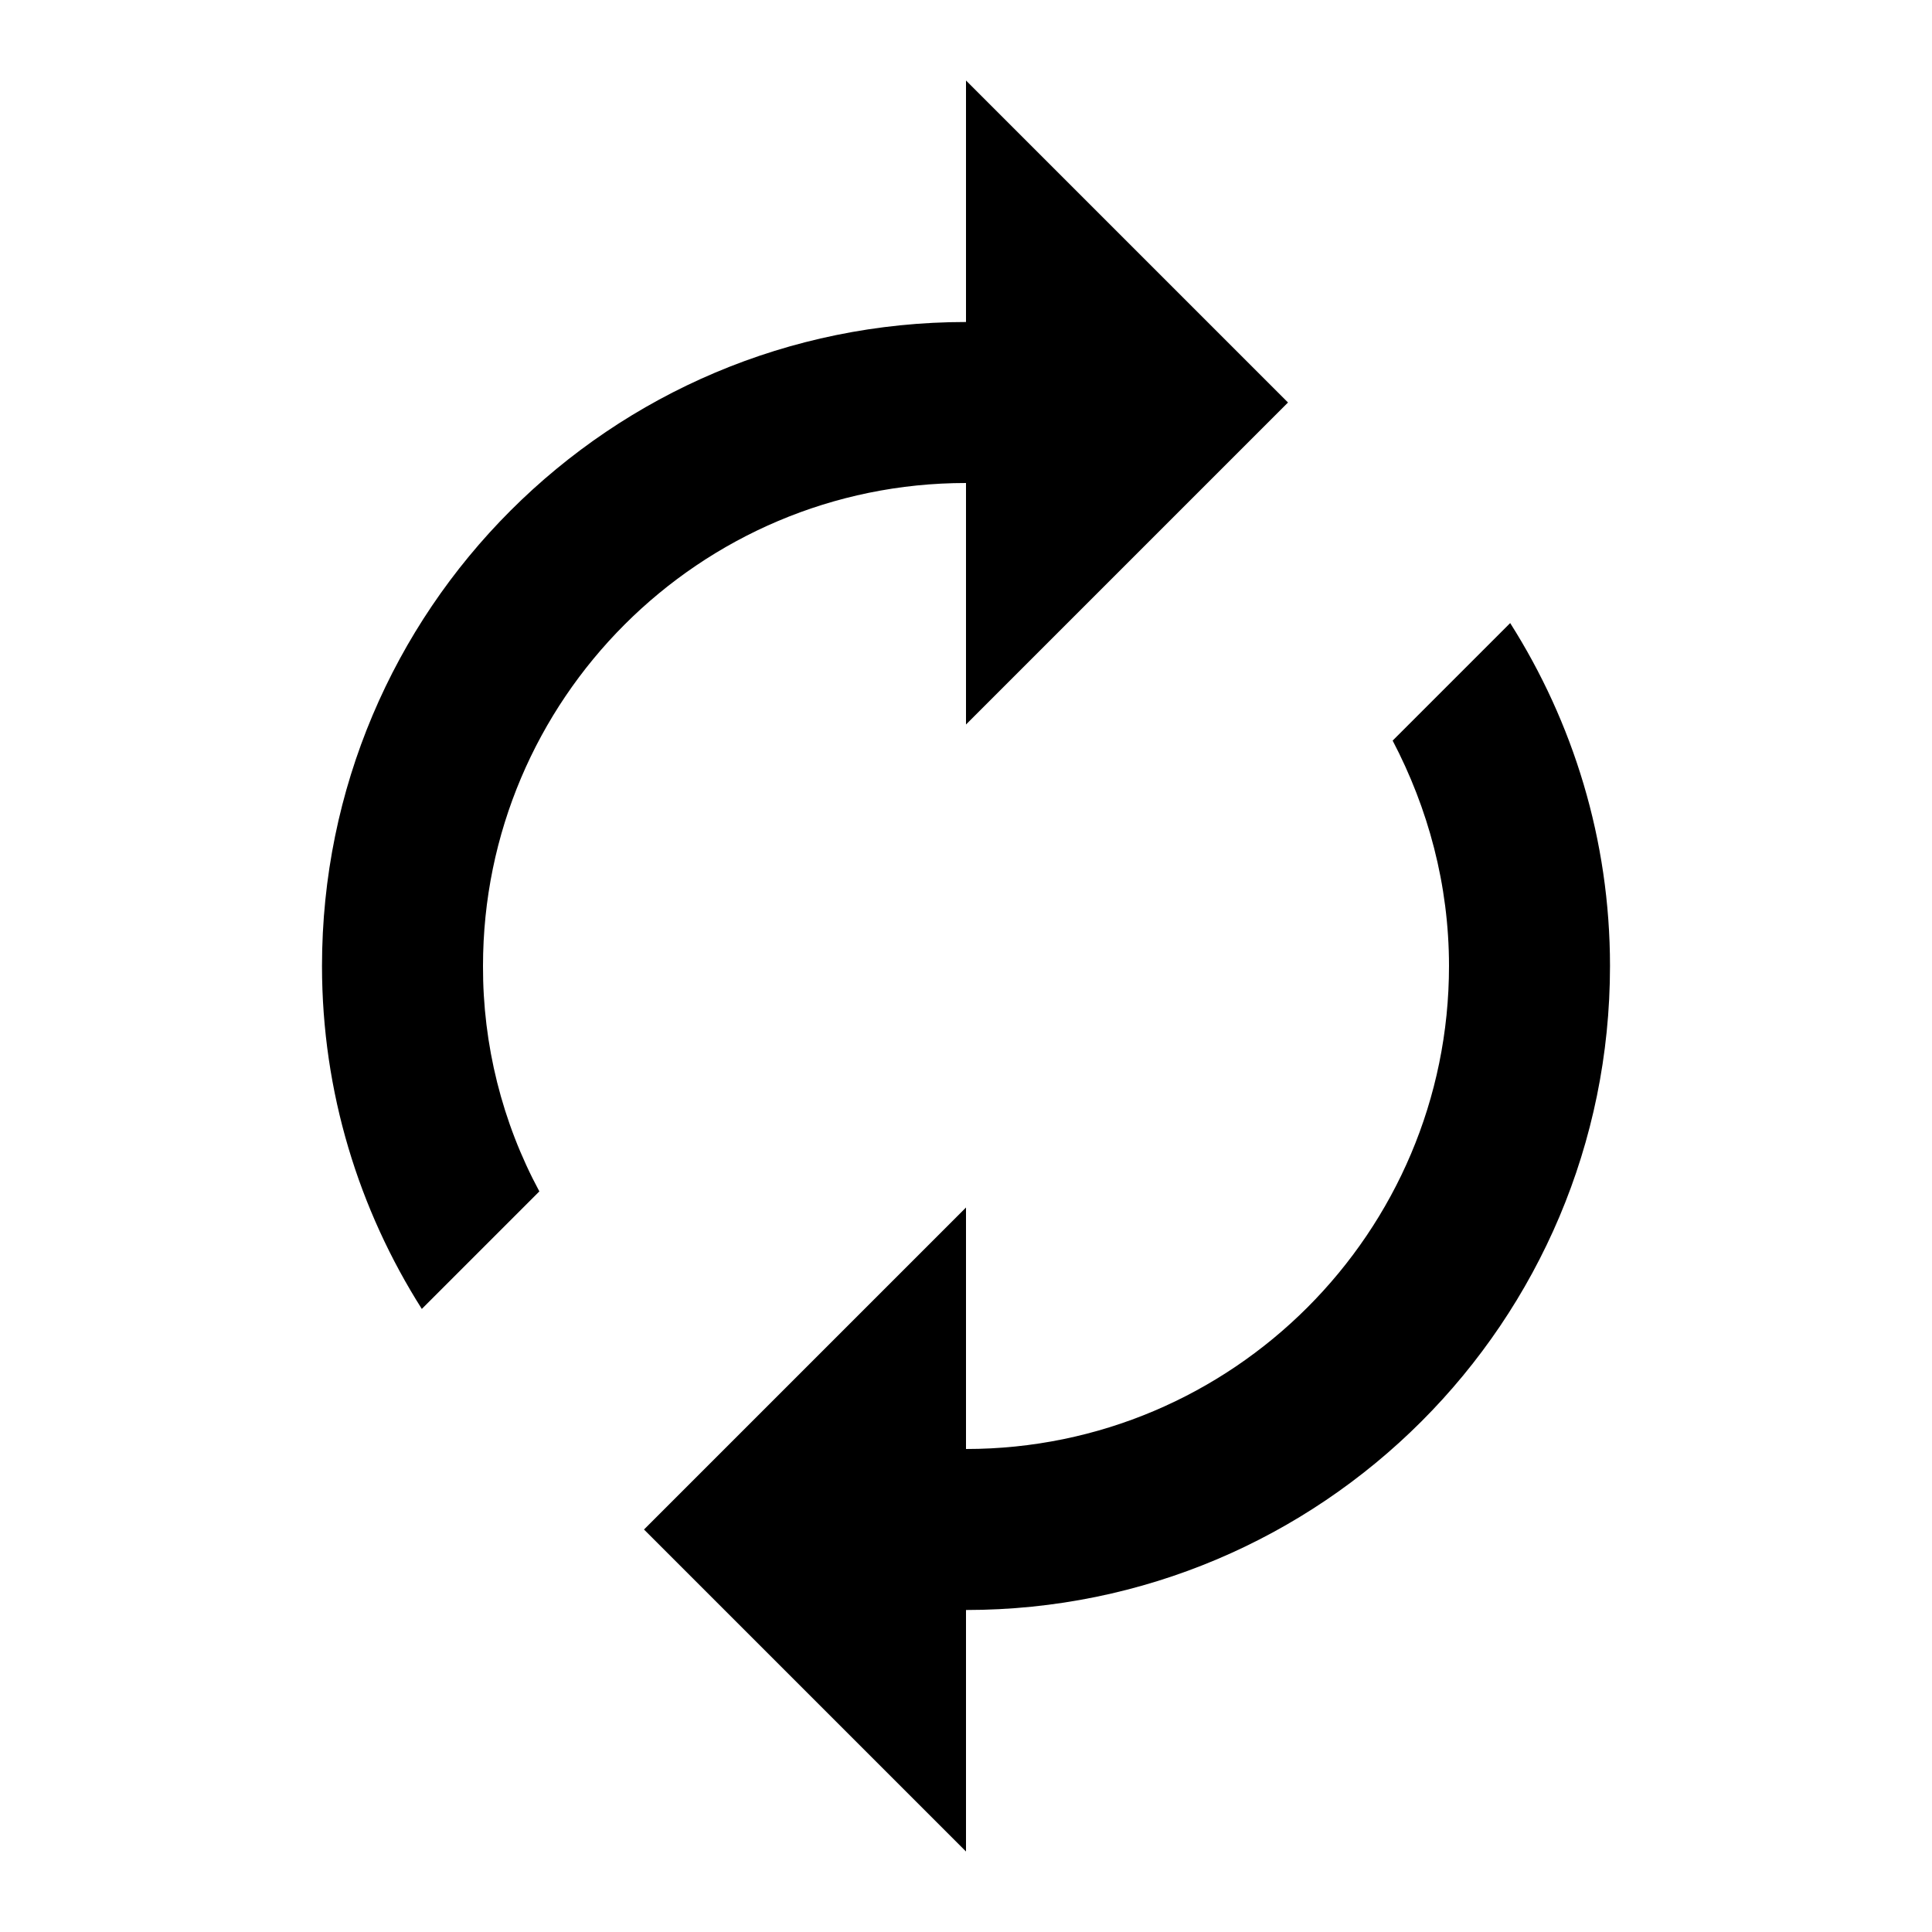
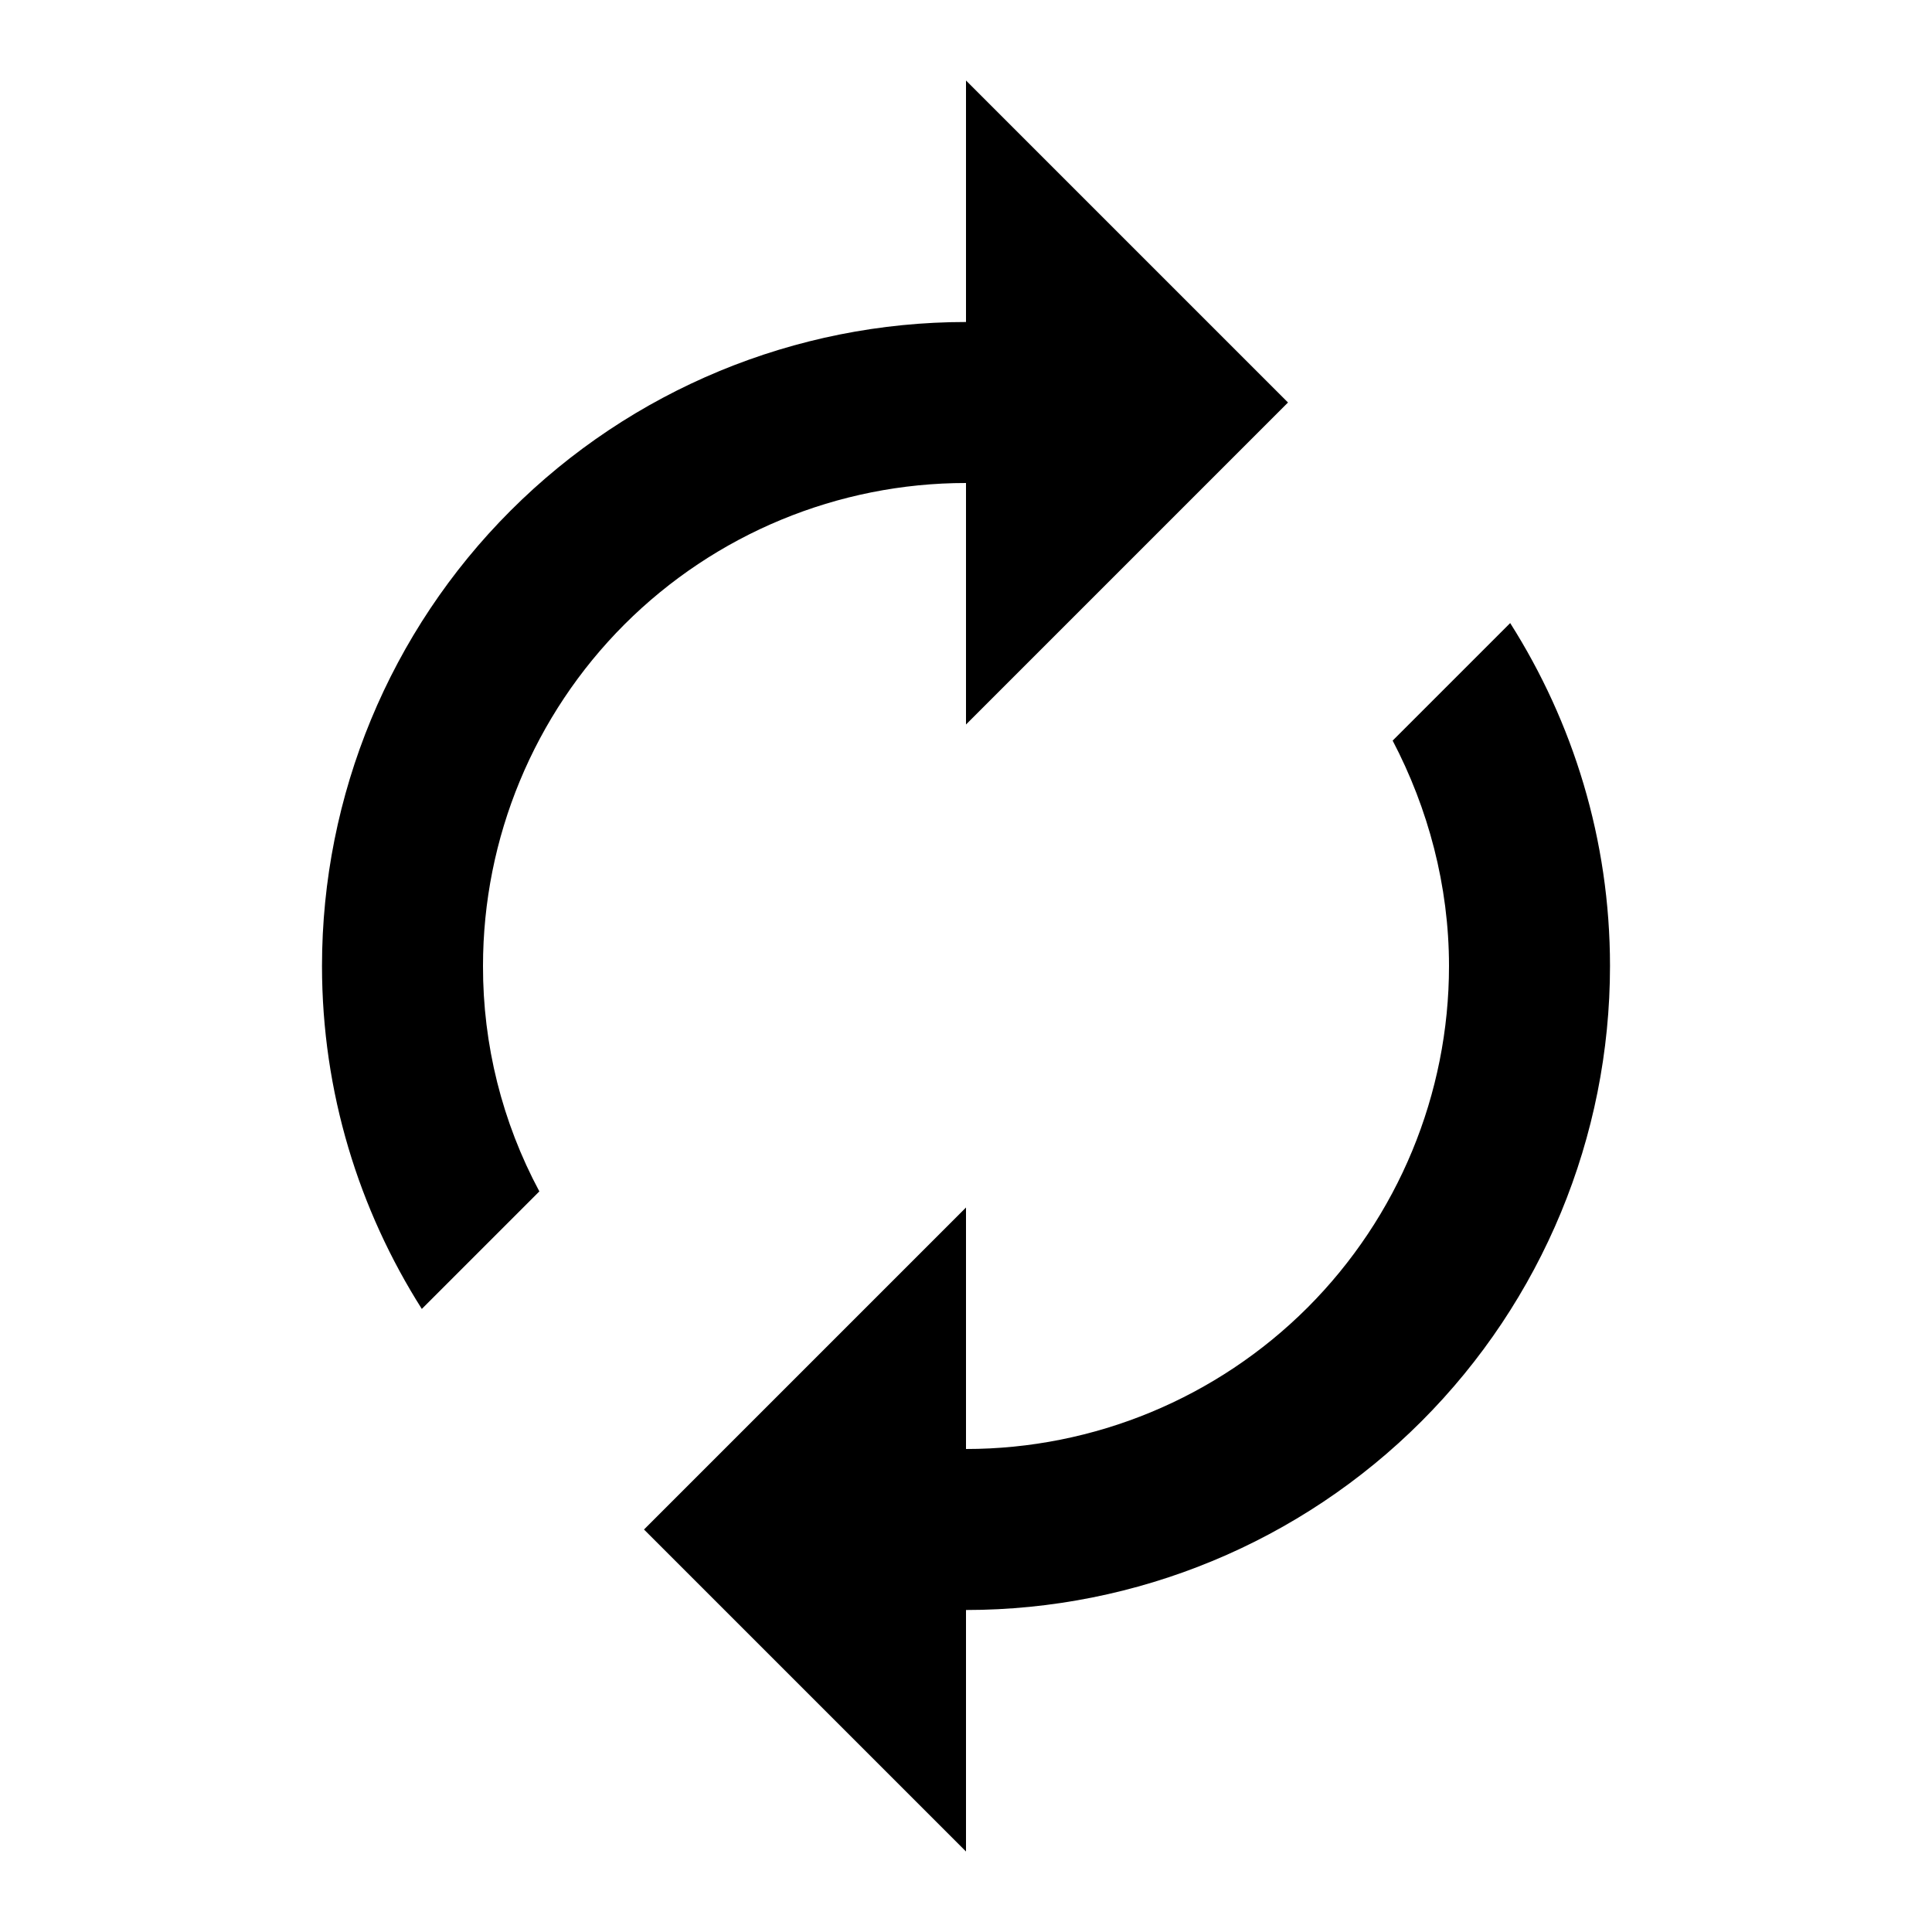
<svg xmlns="http://www.w3.org/2000/svg" width="24" height="24" viewBox="0 0 24 24" fill="none">
-   <path d="M12 6V9L16 5L12 1V4C7.58 4 4 7.58 4 12C4 13.57 4.46 15.03 5.24 16.26L6.7 14.8C6.237 13.94 5.997 12.977 6 12C6 8.69 8.69 6 12 6ZM18.76 7.74L17.3 9.2C17.74 10.04 18 10.99 18 12C18 15.31 15.31 18 12 18V15L8 19L12 23V20C16.42 20 20 16.42 20 12C20 10.43 19.54 8.97 18.76 7.74V7.74Z" fill="black" />
+   <path d="M12 6V9L16 5L12 1V4C9.878 4 7.843 4.843 6.343 6.343C4.843 7.843 4 9.878 4 12C4 13.57 4.46 15.03 5.24 16.26L6.7 14.8C6.238 13.939 5.998 12.977 6 12C6 10.409 6.632 8.883 7.757 7.757C8.883 6.632 10.409 6 12 6V6ZM18.76 7.74L17.3 9.2C17.74 10.04 18 11 18 12C18 13.591 17.368 15.117 16.243 16.243C15.117 17.368 13.591 18 12 18V15L8 19L12 23V20C14.122 20 16.157 19.157 17.657 17.657C19.157 16.157 20 14.122 20 12C20 10.43 19.54 8.97 18.76 7.74V7.74Z" fill="black" />
</svg>
